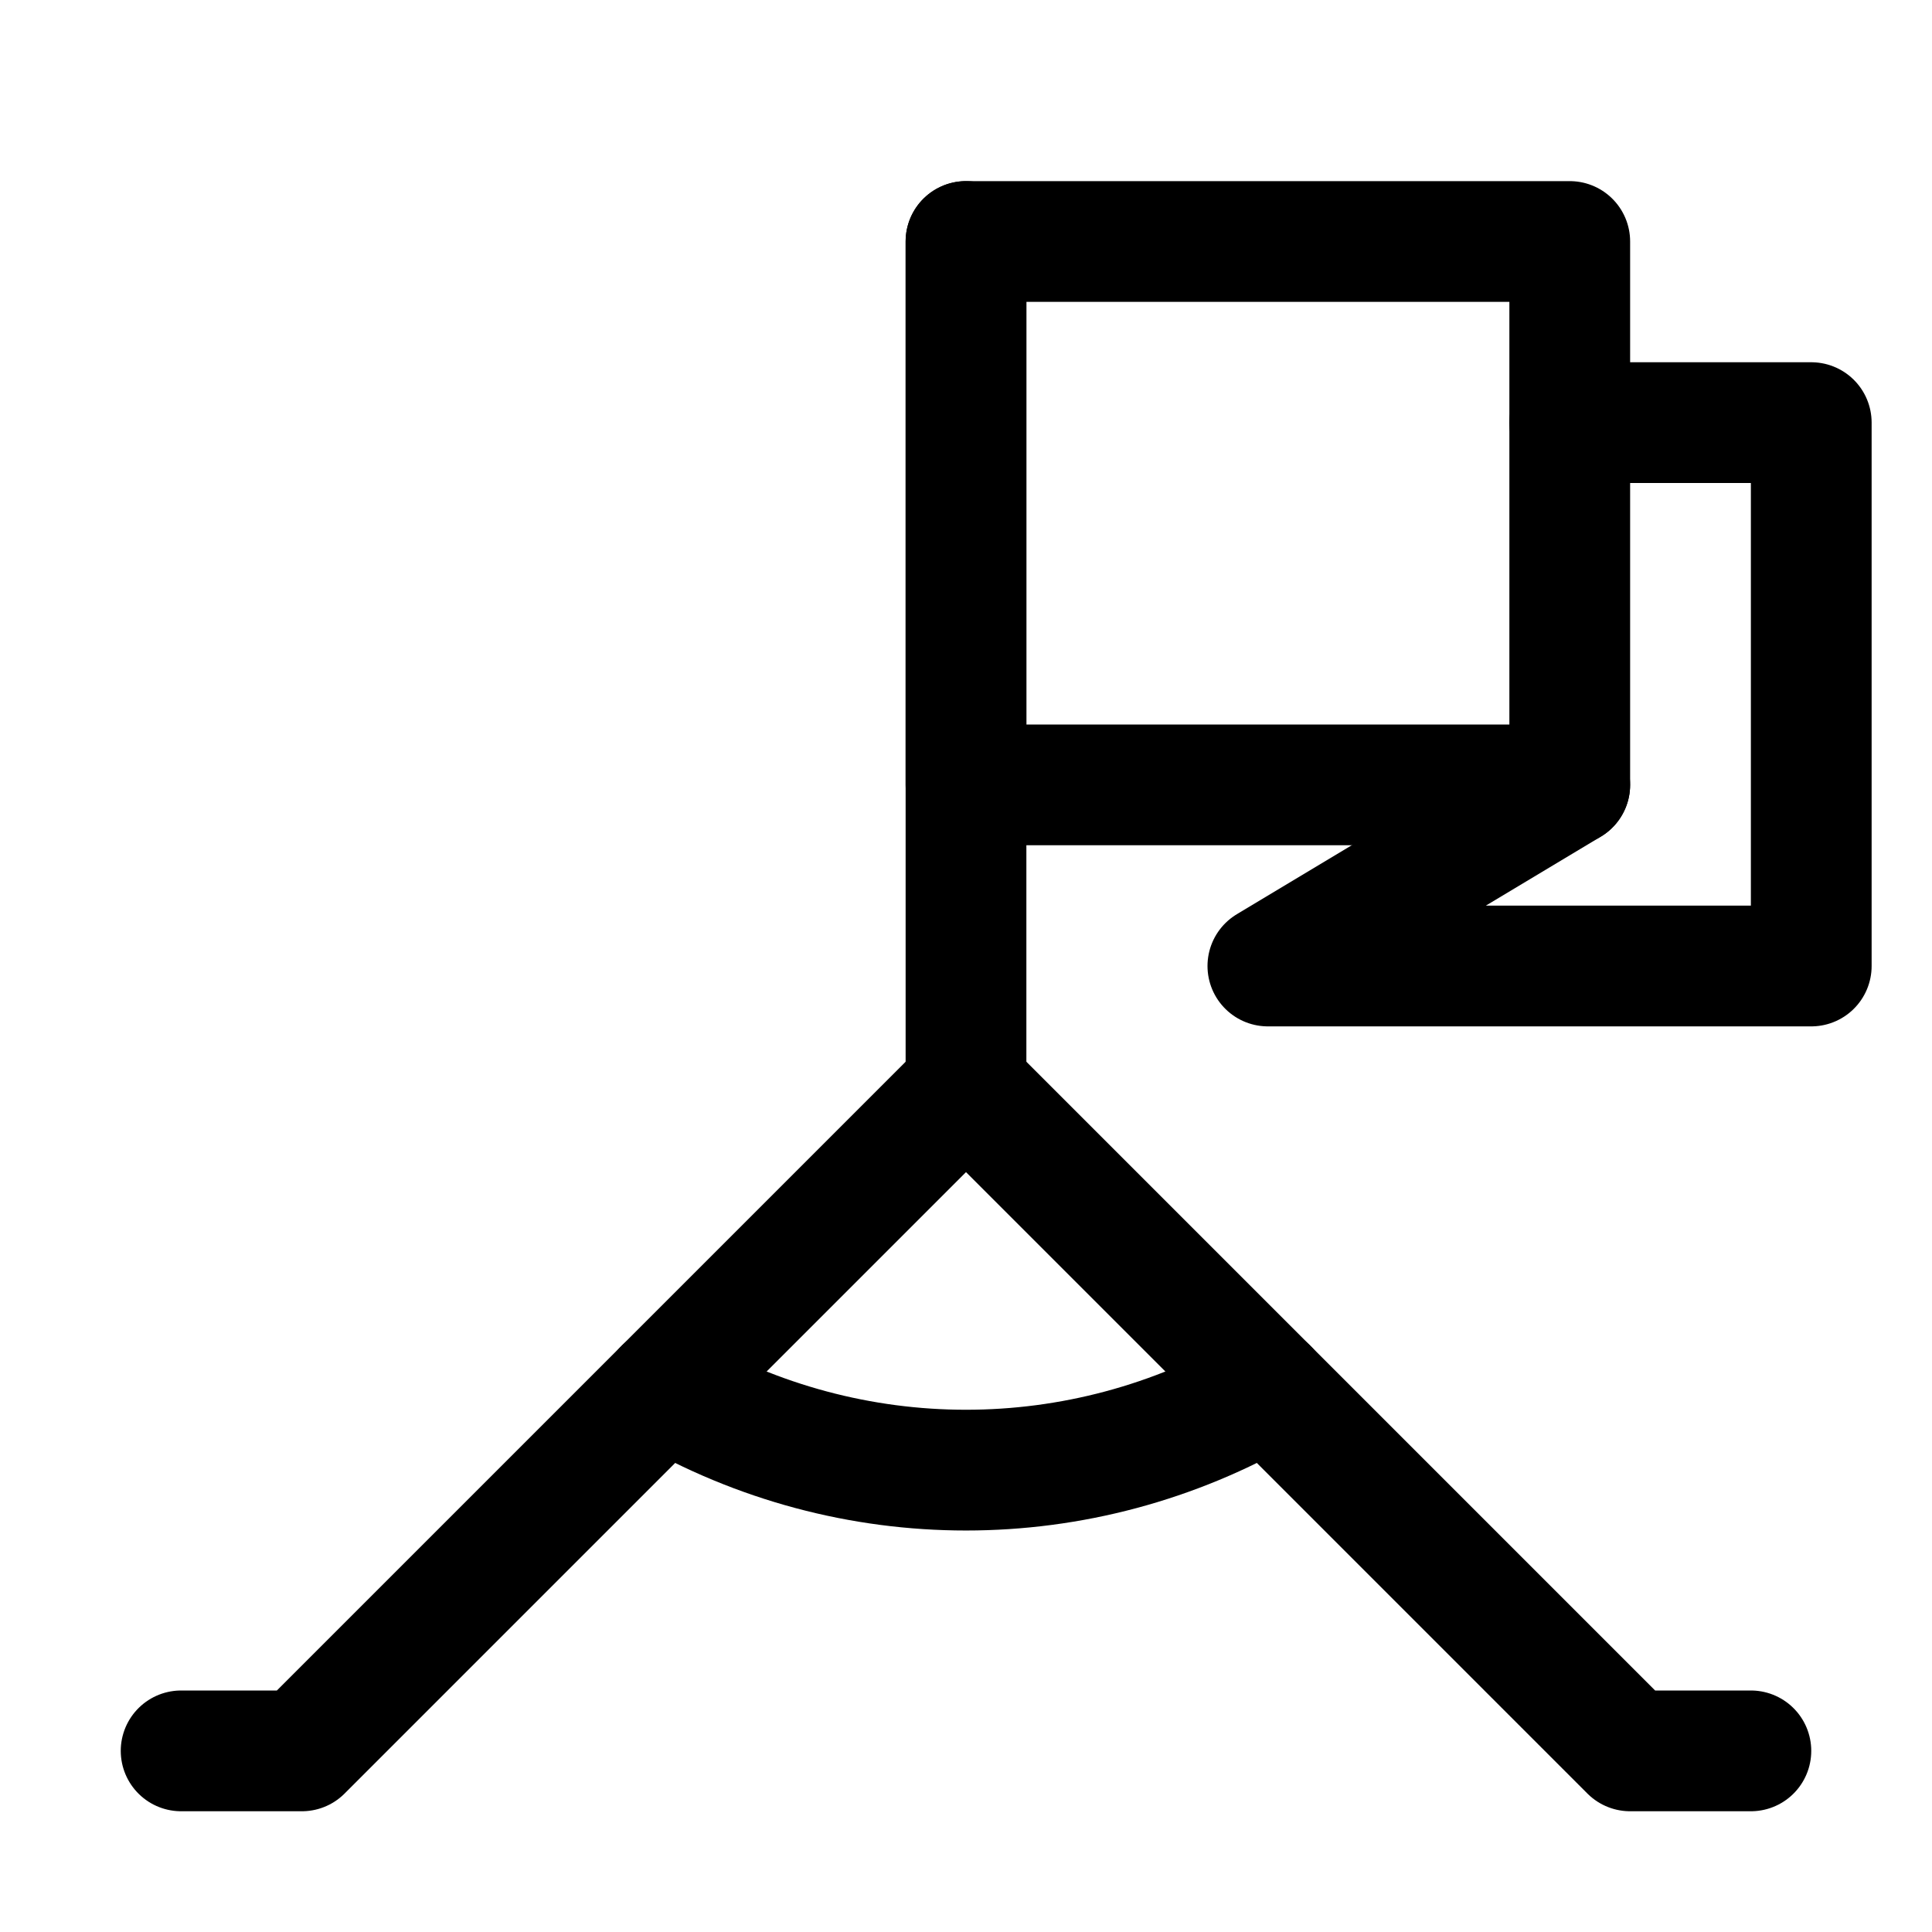
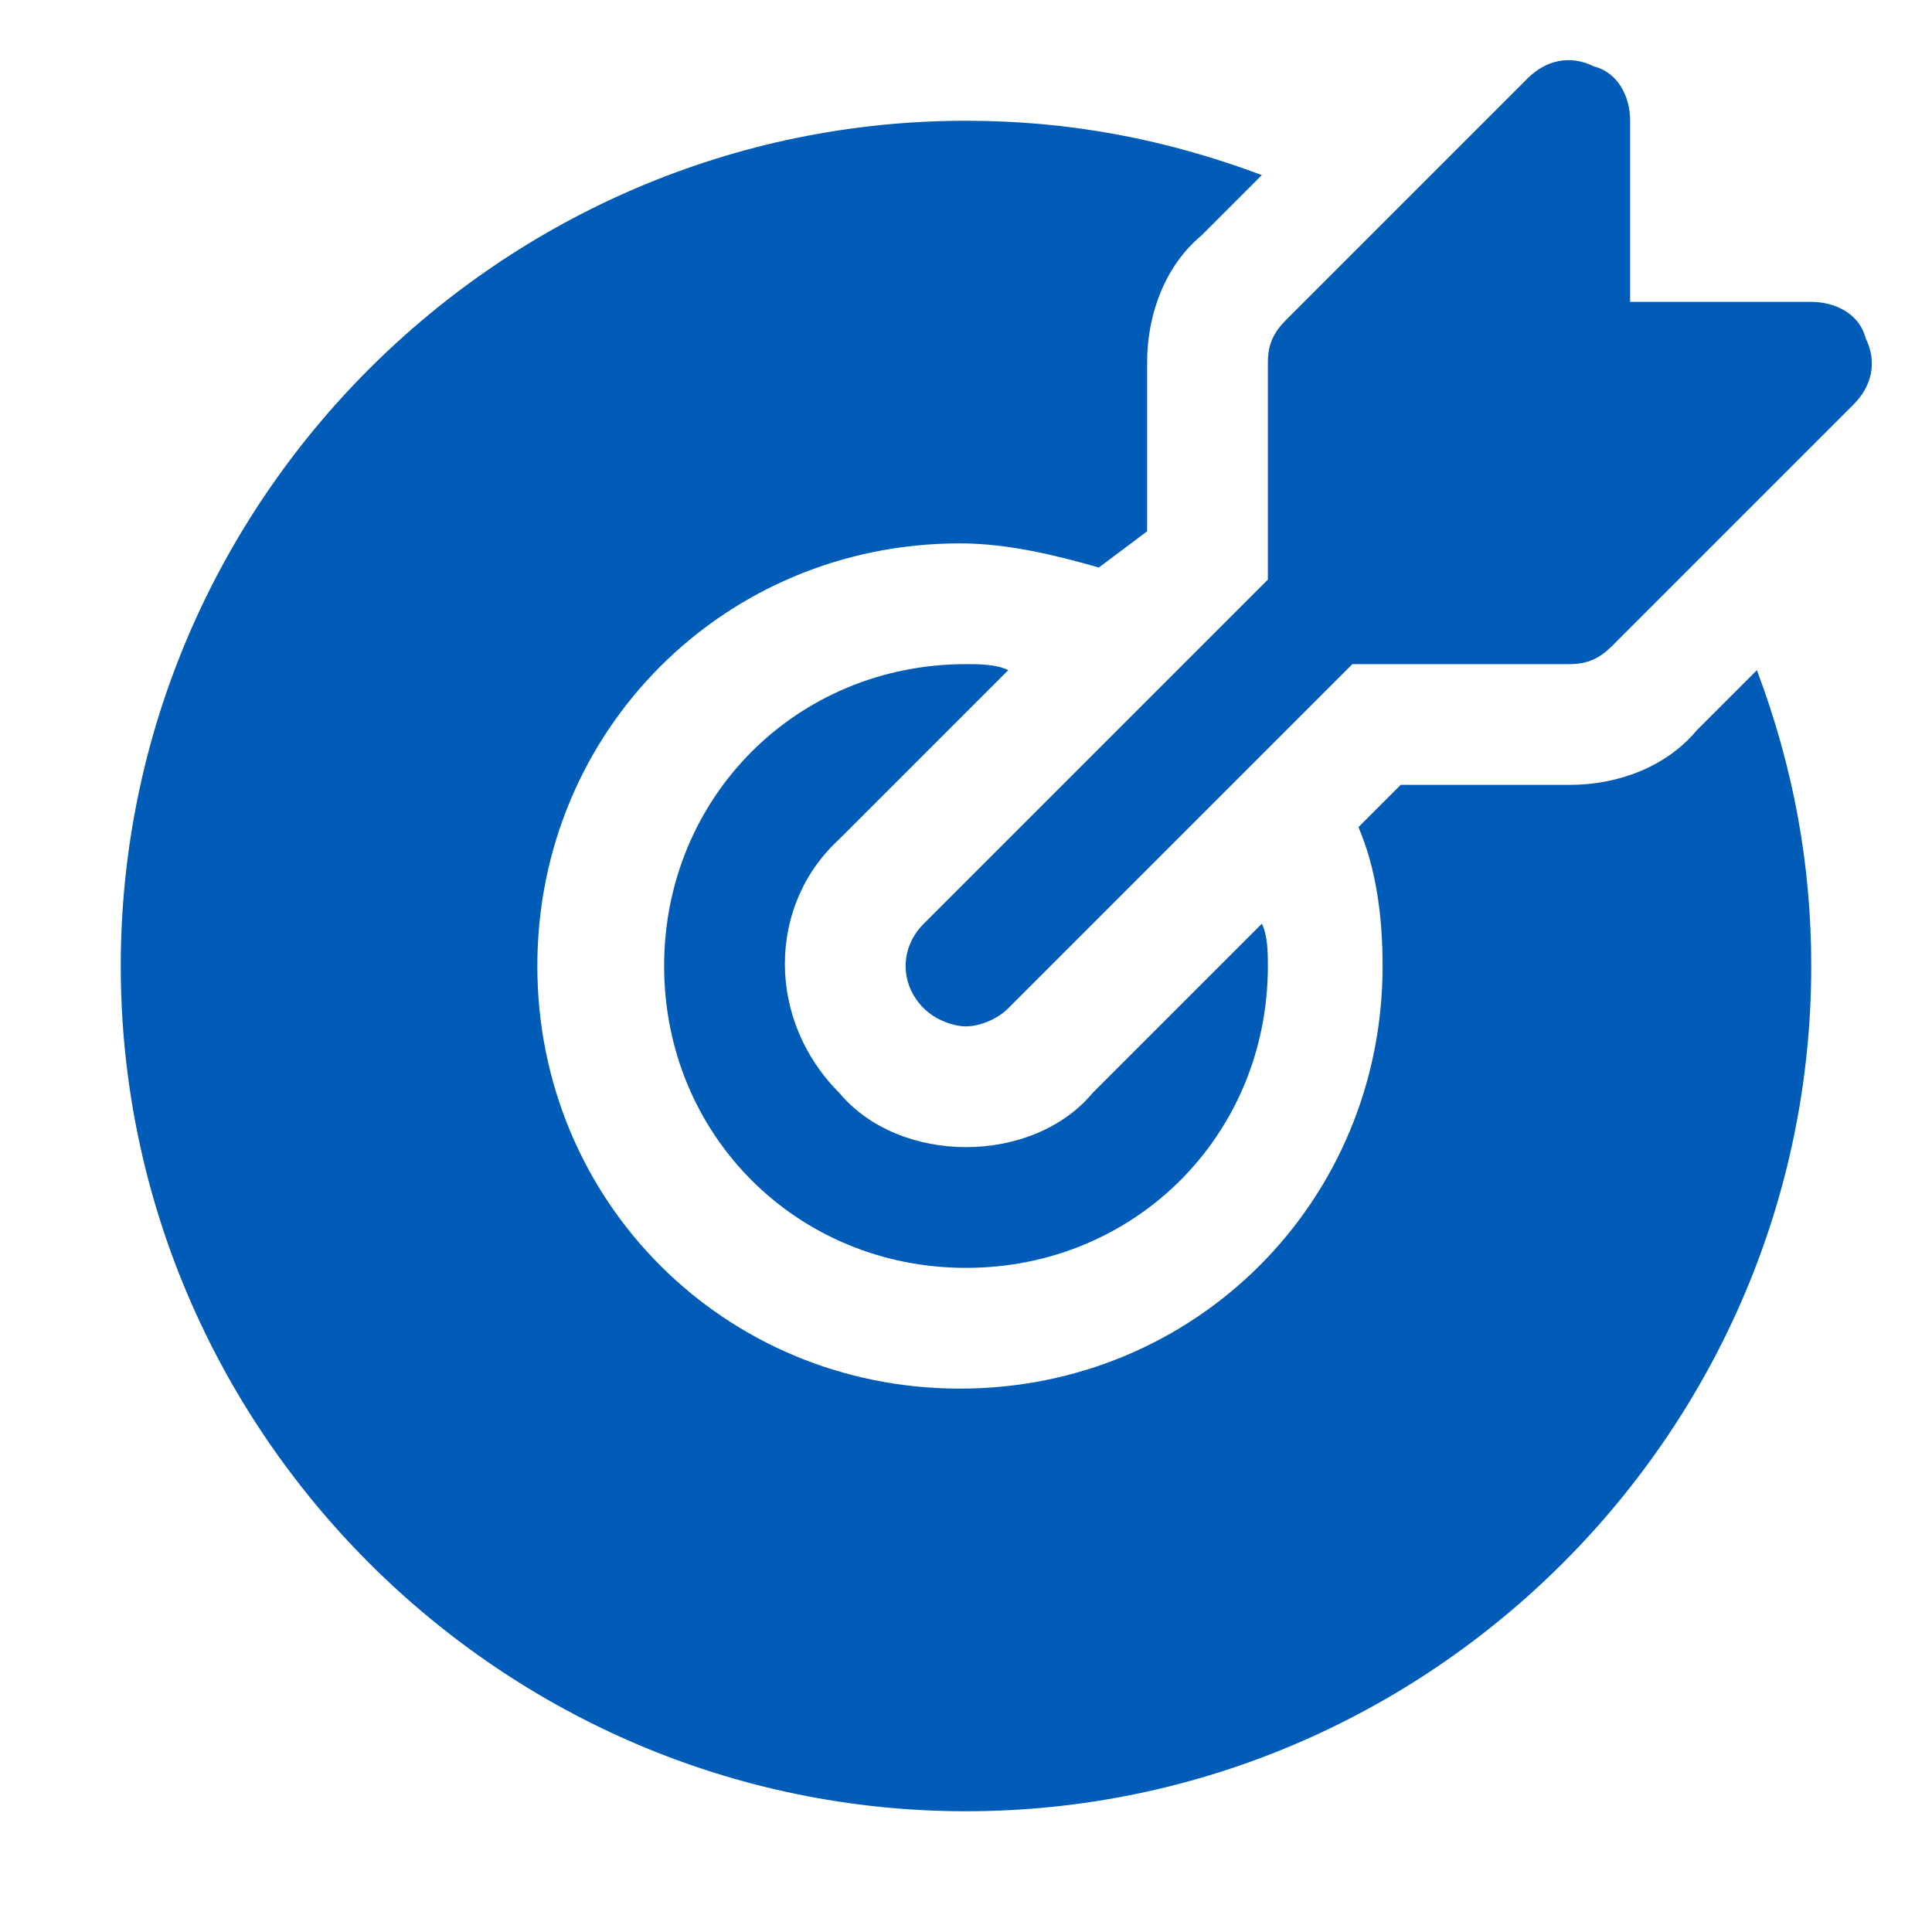
<svg xmlns="http://www.w3.org/2000/svg" version="1.1" id="Icons" x="0px" y="0px" viewBox="0 0 32 32" style="enable-background:new 0 0 32 32;" xml:space="preserve">
  <style type="text/css">
- 	.st0{fill:none;stroke:#000000;stroke-width:2;stroke-linecap:round;stroke-linejoin:round;stroke-miterlimit:10;}
- 	.st1{fill:none;stroke:#000000;stroke-width:2;stroke-linecap:round;stroke-linejoin:round;}
- 	.st2{fill:none;stroke:#000000;stroke-width:2;stroke-linecap:round;stroke-linejoin:round;stroke-dasharray:5.207,0;}
+ 	.st0{fill:#005CB6;}
</style>
-   <polyline class="st0" points="3,29 5,29 16,18 27,29 29,29 " />
-   <path class="st0" d="M11,23L11,23c3.1,1.8,6.9,1.8,10,0l0,0" />
-   <line class="st0" x1="16" y1="4" x2="16" y2="18" />
-   <rect x="16" y="4" class="st0" width="10" height="9" />
-   <polyline class="st0" points="26,7 30,7 30,16 21,16 26,13 " />
+   <path class="st0" d="M30.9,5.6C30.8,5.2,30.4,5,30,5h-3V2c0-0.4-0.2-0.8-0.6-0.9C26,0.9,25.6,1,25.3,1.3l-4,4C21.1,5.5,21,5.7,21,6  v3.6l-5.7,5.7c-0.4,0.4-0.4,1,0,1.4c0.2,0.2,0.5,0.3,0.7,0.3c0.2,0,0.5-0.1,0.7-0.3l5.7-5.7H26c0.3,0,0.5-0.1,0.7-0.3l4-4  C31,6.4,31.1,6,30.9,5.6z" />
+   <path class="st0" d="M18.1,18.1C17.6,18.7,16.8,19,16,19s-1.6-0.3-2.1-0.9c-1.2-1.2-1.2-3.1,0-4.2l2.8-2.8C16.5,11,16.2,11,16,11  c-2.8,0-5,2.2-5,5s2.2,5,5,5s5-2.2,5-5c0-0.2,0-0.5-0.1-0.7L18.1,18.1z" />
+   <path class="st0" d="M28.1,12.1C27.6,12.7,26.8,13,26,13h-2.8l-0.7,0.7c0.3,0.7,0.4,1.5,0.4,2.3c0,3.9-3.1,7-7,7s-7-3.1-7-7  s3.1-7,7-7c0.8,0,1.6,0.2,2.3,0.4L19,8.8V6c0-0.8,0.3-1.6,0.9-2.1l1-1C19.3,2.3,17.7,2,16,2C8.3,2,2,8.3,2,16s6.3,14,14,14  s14-6.3,14-14c0-1.7-0.3-3.3-0.9-4.9L28.1,12.1z" />
</svg>
